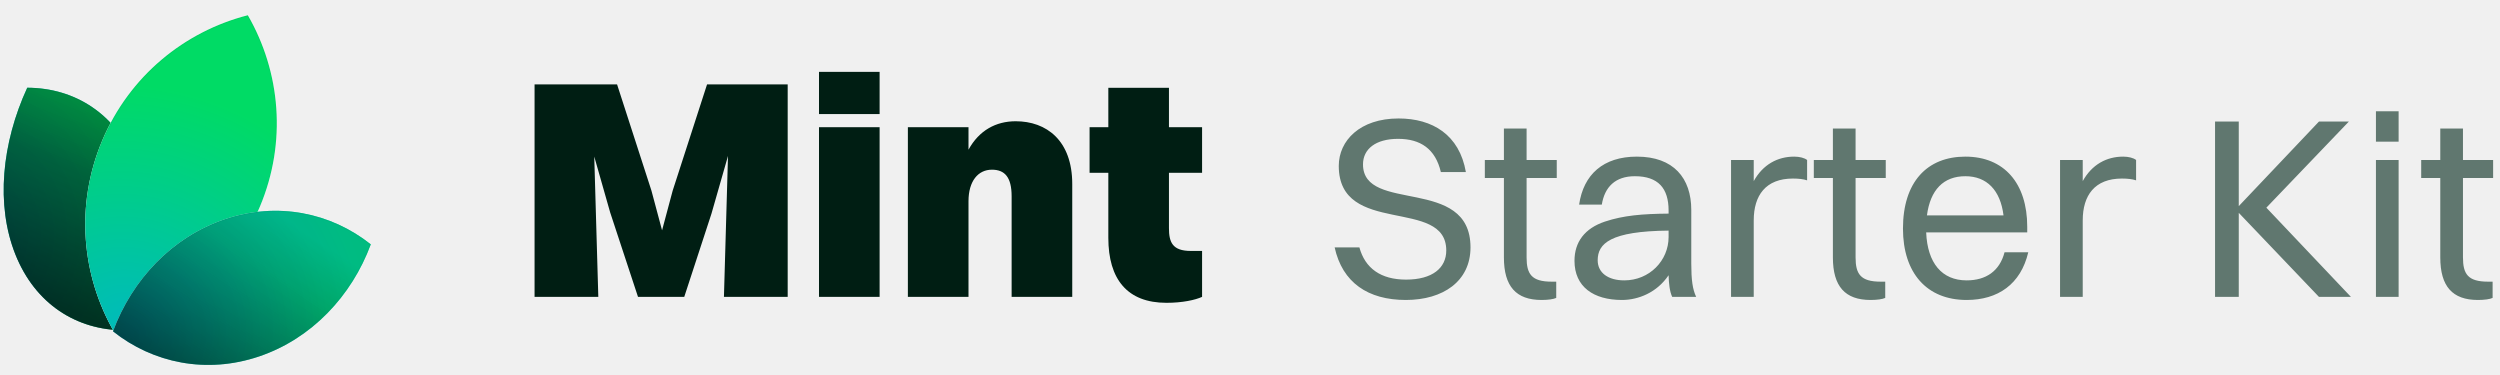
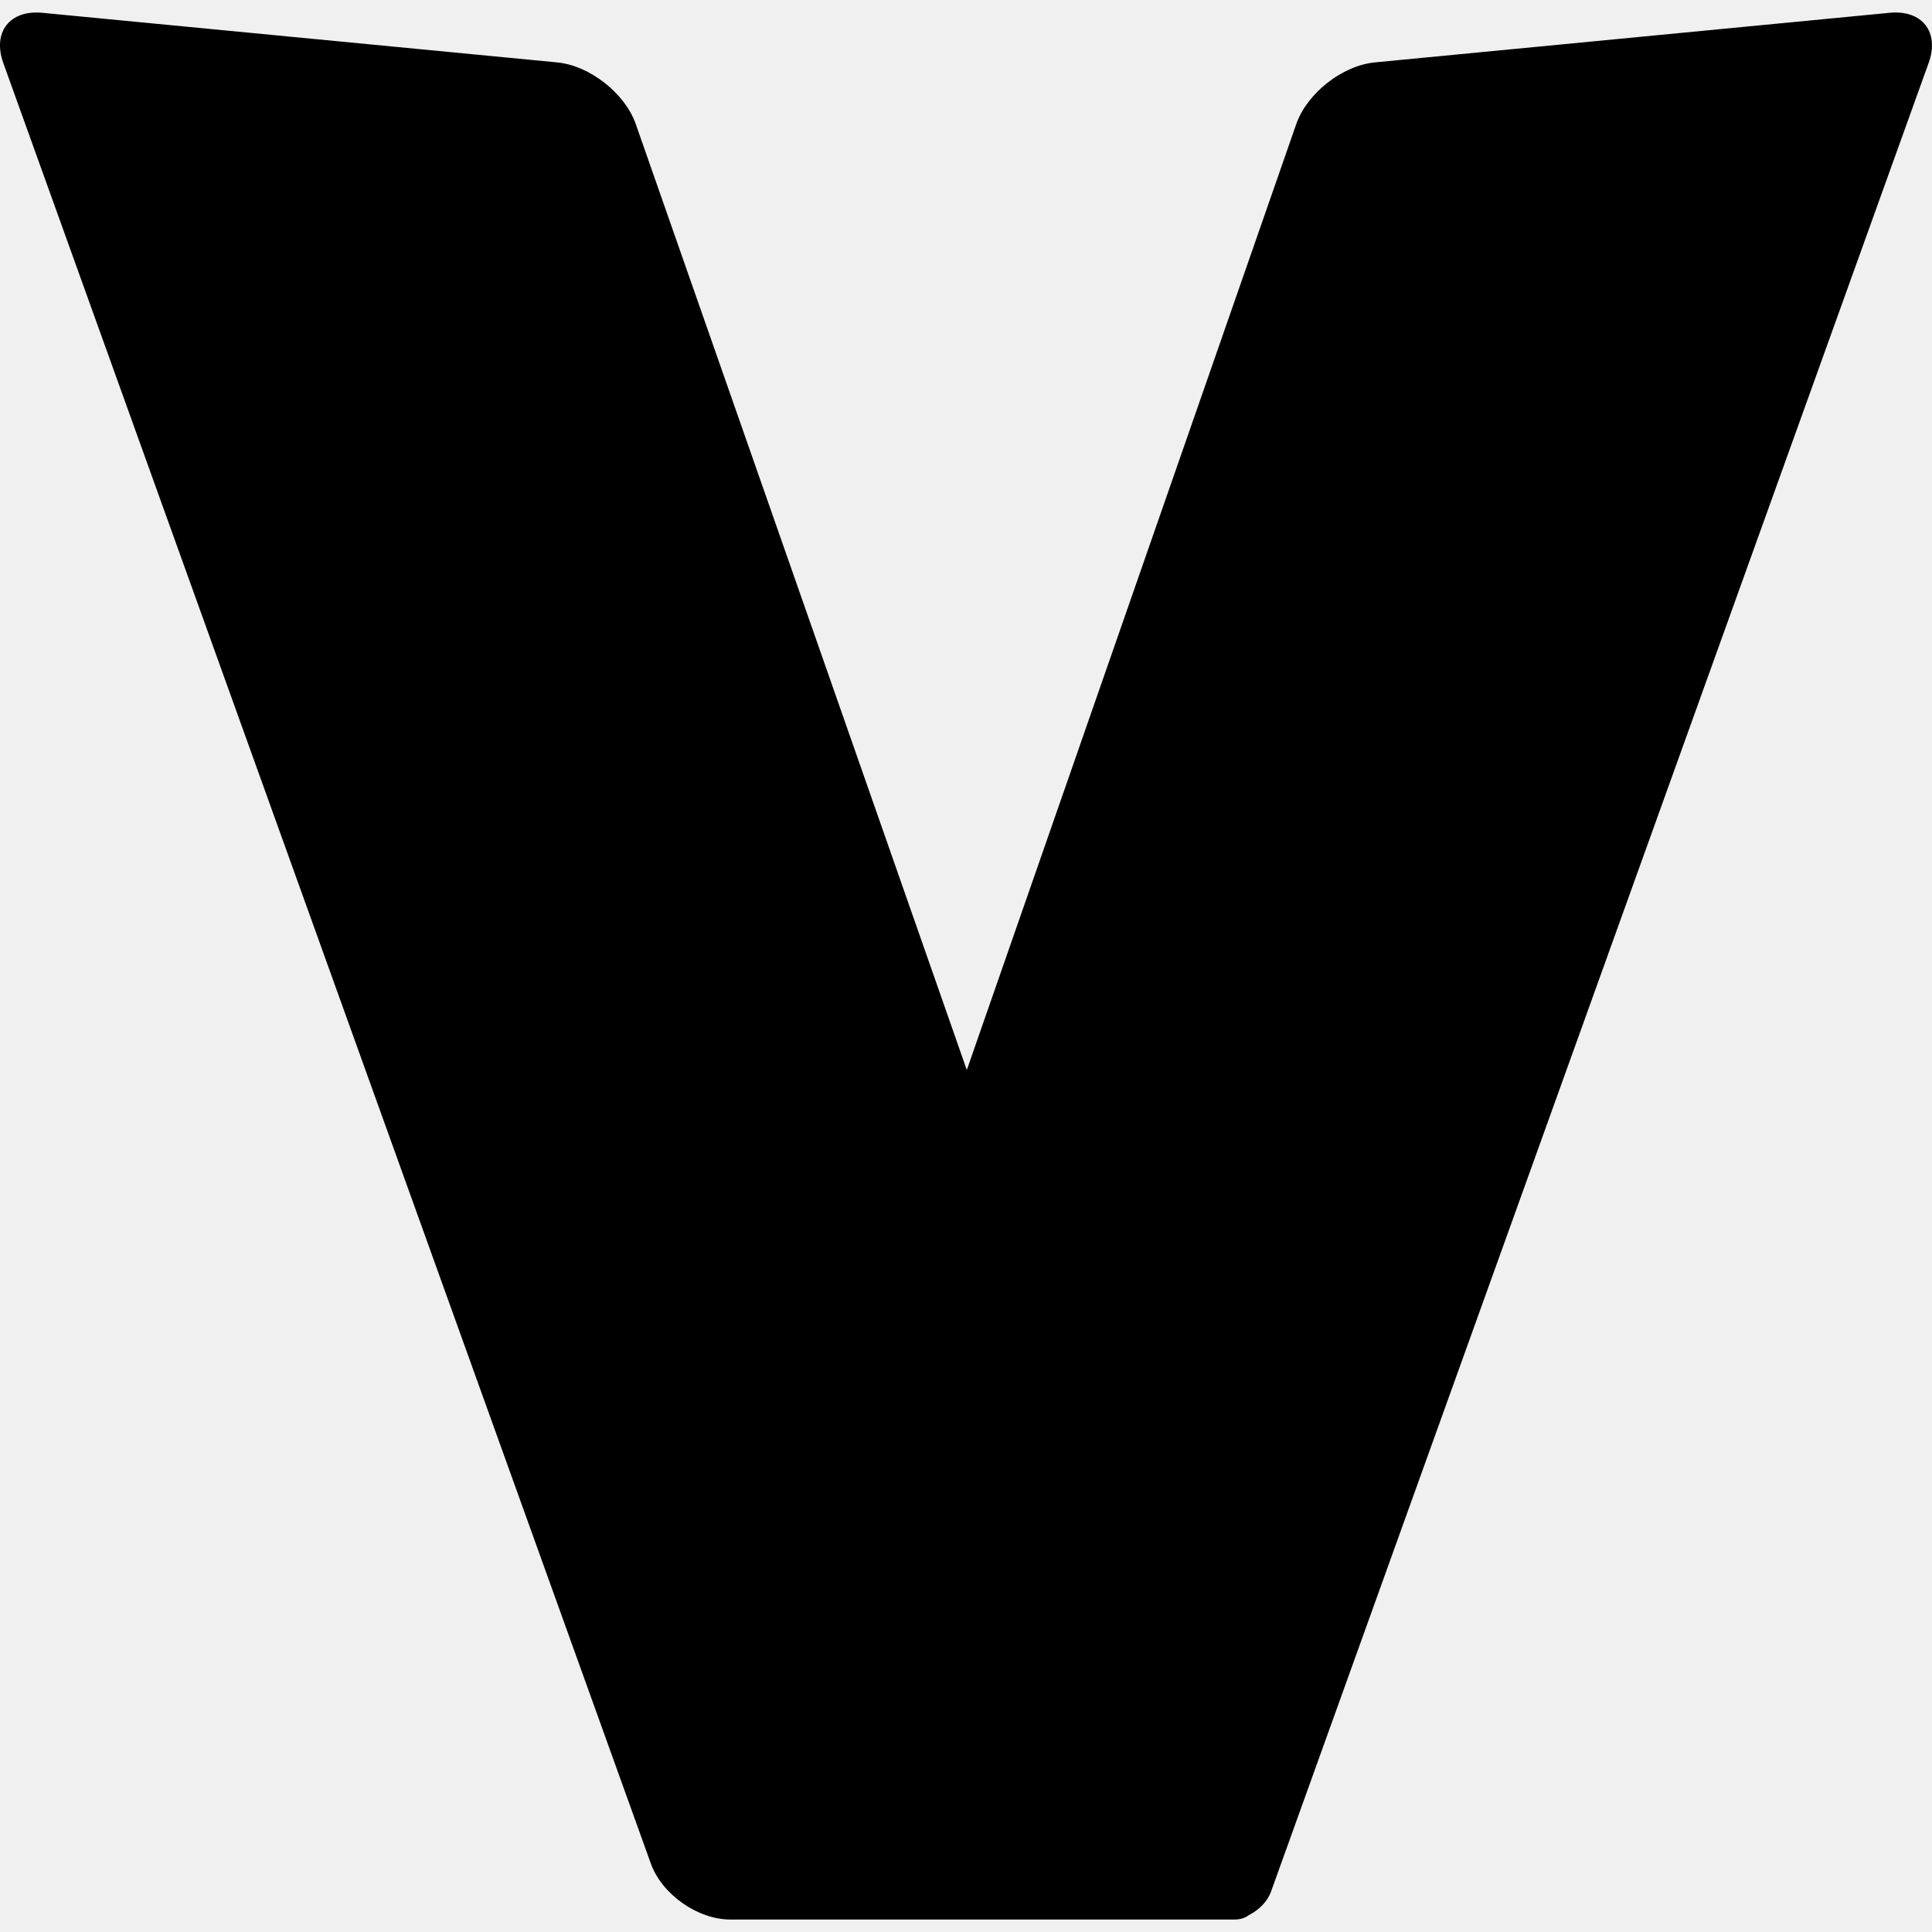
- <svg xmlns="http://www.w3.org/2000/svg" width="160" height="24" viewBox="0 0 160 24" fill="none">
-   <path d="M7.953 21.139C4.896 21.13 2.255 19.458 0.987 16.29C-0.28 13.121 0.109 9.163 1.744 5.615C4.801 5.624 7.442 7.296 8.71 10.465C9.977 13.633 9.588 17.591 7.953 21.139Z" fill="white" />
-   <path d="M7.953 21.139C4.896 21.13 2.255 19.458 0.987 16.29C-0.28 13.121 0.109 9.163 1.744 5.615C4.801 5.624 7.442 7.296 8.71 10.465C9.977 13.633 9.588 17.591 7.953 21.139Z" fill="url(#paint0_radial_115_86)" />
-   <path d="M7.953 21.139C4.896 21.13 2.255 19.458 0.987 16.29C-0.28 13.121 0.109 9.163 1.744 5.615C4.801 5.624 7.442 7.296 8.71 10.465C9.977 13.633 9.588 17.591 7.953 21.139Z" fill="black" fill-opacity="0.5" style="mix-blend-mode:hard-light" />
-   <path d="M7.953 21.139C4.896 21.13 2.255 19.458 0.987 16.29C-0.28 13.121 0.109 9.163 1.744 5.615C4.801 5.624 7.442 7.296 8.71 10.465C9.977 13.633 9.588 17.591 7.953 21.139Z" fill="url(#paint1_linear_115_86)" fill-opacity="0.5" style="mix-blend-mode:hard-light" />
-   <path d="M7.935 21.111C4.897 21.096 2.274 19.431 1.013 16.279C-0.248 13.124 0.136 9.182 1.762 5.643C4.8 5.659 7.423 7.324 8.684 10.476C9.945 13.63 9.561 17.572 7.935 21.111Z" stroke="url(#paint2_linear_115_86)" stroke-opacity="0.05" stroke-width="0.056" />
-   <path d="M7.31 21.257C11.354 20.221 14.884 17.375 16.628 13.236C18.373 9.097 17.945 4.587 15.86 0.976C11.816 2.012 8.287 4.858 6.542 8.998C4.797 13.137 5.225 17.646 7.31 21.257Z" fill="white" />
-   <path d="M7.31 21.257C11.354 20.221 14.884 17.375 16.628 13.236C18.373 9.097 17.945 4.587 15.86 0.976C11.816 2.012 8.287 4.858 6.542 8.998C4.797 13.137 5.225 17.646 7.31 21.257Z" fill="url(#paint3_radial_115_86)" />
-   <path d="M16.602 13.225C14.864 17.349 11.351 20.187 7.324 21.225C5.253 17.624 4.829 13.132 6.568 9.009C8.306 4.885 11.819 2.047 15.846 1.009C17.918 4.61 18.341 9.101 16.602 13.225Z" stroke="url(#paint4_linear_115_86)" stroke-opacity="0.05" stroke-width="0.056" />
-   <path d="M7.234 21.207C9.789 23.237 13.21 23.951 16.577 22.814C19.944 21.677 22.506 18.945 23.73 15.638C21.175 13.608 17.754 12.894 14.387 14.031C11.02 15.168 8.458 17.901 7.234 21.207Z" fill="white" />
-   <path d="M7.234 21.207C9.789 23.237 13.21 23.951 16.577 22.814C19.944 21.677 22.506 18.945 23.73 15.638C21.175 13.608 17.754 12.894 14.387 14.031C11.02 15.168 8.458 17.901 7.234 21.207Z" fill="url(#paint5_radial_115_86)" />
-   <path d="M7.234 21.207C9.789 23.237 13.21 23.951 16.577 22.814C19.944 21.677 22.506 18.945 23.73 15.638C21.175 13.608 17.754 12.894 14.387 14.031C11.02 15.168 8.458 17.901 7.234 21.207Z" fill="black" fill-opacity="0.2" style="mix-blend-mode:hard-light" />
-   <path d="M7.234 21.207C9.789 23.237 13.21 23.951 16.577 22.814C19.944 21.677 22.506 18.945 23.73 15.638C21.175 13.608 17.754 12.894 14.387 14.031C11.02 15.168 8.458 17.901 7.234 21.207Z" fill="url(#paint6_linear_115_86)" fill-opacity="0.5" style="mix-blend-mode:hard-light" />
-   <path d="M16.568 22.787C13.218 23.918 9.814 23.212 7.267 21.198C8.492 17.907 11.044 15.189 14.396 14.058C17.747 12.927 21.15 13.633 23.697 15.648C22.472 18.938 19.92 21.656 16.568 22.787Z" stroke="url(#paint7_linear_115_86)" stroke-opacity="0.05" stroke-width="0.056" />
-   <path d="M34.212 19V5.4H39.492L41.692 12.2L42.372 14.74L43.052 12.2L45.252 5.4H50.412V19H46.332L46.592 9.98L45.532 13.68L43.792 19H40.832L39.052 13.6L38.032 10.02L38.292 19H34.212ZM52.416 7.3V4.6H56.295V7.3H52.416ZM52.416 19V8.14H56.295V19H52.416ZM58.104 19V8.14H61.984V9.58C62.664 8.34 63.744 7.76 65.004 7.76C66.964 7.76 68.624 8.98 68.624 11.78V19H64.744V12.56C64.744 11.34 64.304 10.86 63.484 10.86C62.604 10.86 61.984 11.58 61.984 12.88V19H58.104ZM70.933 15.22V11.06H69.733V8.14H70.933V5.62H74.813V8.14H76.933V11.06H74.813V14.6C74.813 15.5 75.033 16.06 76.213 16.06H76.933V19C76.493 19.2 75.673 19.38 74.653 19.38C72.153 19.38 70.933 17.88 70.933 15.22Z" fill="#001E13" />
-   <path d="M87.232 10.519C87.232 13.687 94.112 11.229 94.112 15.832C94.112 17.994 92.364 19.198 89.971 19.198C87.562 19.198 85.912 18.093 85.417 15.832H87.001C87.364 17.169 88.371 17.895 89.987 17.895C91.671 17.895 92.561 17.152 92.561 16.03C92.561 12.598 85.681 15.155 85.681 10.618C85.681 9.001 87.034 7.582 89.509 7.582C91.671 7.582 93.403 8.621 93.816 11.014H92.215C91.868 9.529 90.912 8.886 89.476 8.886C88.057 8.886 87.232 9.529 87.232 10.519ZM96.25 16.476V11.393H95.029V10.239H96.25V8.226H97.702V10.239H99.632V11.393H97.702V16.476C97.702 17.532 98.015 18.026 99.302 18.026H99.599V19.066C99.434 19.148 99.071 19.198 98.659 19.198C97.025 19.198 96.25 18.323 96.25 16.476ZM102.516 13.093H101.064C101.345 11.162 102.615 10.024 104.76 10.024C107.103 10.024 108.242 11.393 108.242 13.44V16.888C108.242 17.895 108.324 18.521 108.555 19H107.021C106.856 18.654 106.806 18.142 106.79 17.614C106.047 18.72 104.859 19.198 103.803 19.198C101.988 19.198 100.767 18.357 100.767 16.69C100.767 15.486 101.427 14.611 102.714 14.182C103.902 13.786 105.107 13.687 106.79 13.671V13.473C106.79 12.053 106.13 11.278 104.628 11.278C103.374 11.278 102.698 11.971 102.516 13.093ZM102.252 16.657C102.252 17.465 102.929 17.944 103.952 17.944C105.569 17.944 106.79 16.674 106.79 15.172V14.759C103.061 14.793 102.252 15.585 102.252 16.657ZM110.787 19V10.239H112.239V11.591C112.833 10.519 113.774 10.024 114.83 10.024C115.176 10.024 115.49 10.107 115.655 10.239V11.542C115.407 11.46 115.094 11.427 114.747 11.427C112.998 11.427 112.239 12.515 112.239 14.1V19H110.787ZM117.305 16.476V11.393H116.084V10.239H117.305V8.226H118.757V10.239H120.688V11.393H118.757V16.476C118.757 17.532 119.071 18.026 120.358 18.026H120.655V19.066C120.49 19.148 120.127 19.198 119.714 19.198C118.081 19.198 117.305 18.323 117.305 16.476ZM129.809 16.145C129.33 18.192 127.862 19.198 125.865 19.198C123.324 19.198 121.79 17.482 121.79 14.627C121.79 11.658 123.324 10.024 125.783 10.024C128.258 10.024 129.743 11.723 129.743 14.512V14.875H123.275C123.357 16.838 124.281 17.944 125.865 17.944C127.103 17.944 127.977 17.35 128.291 16.145H129.809ZM125.783 11.278C124.38 11.278 123.539 12.152 123.324 13.786H128.225C128.027 12.169 127.152 11.278 125.783 11.278ZM131.843 19V10.239H133.295V11.591C133.889 10.519 134.829 10.024 135.885 10.024C136.232 10.024 136.545 10.107 136.71 10.239V11.542C136.463 11.46 136.149 11.427 135.803 11.427C134.054 11.427 133.295 12.515 133.295 14.1V19H131.843ZM141.763 19V7.78H143.281V13.192L148.413 7.78H150.327L145.047 13.291L150.459 19H148.413L143.281 13.621V19H141.763ZM152.06 9.067V7.12H153.512V9.067H152.06ZM152.06 19V10.239H153.512V19H152.06ZM156.178 16.476V11.393H154.957V10.239H156.178V8.226H157.63V10.239H159.56V11.393H157.63V16.476C157.63 17.532 157.943 18.026 159.23 18.026H159.527V19.066C159.362 19.148 158.999 19.198 158.587 19.198C156.953 19.198 156.178 18.323 156.178 16.476Z" fill="#002719" fill-opacity="0.6" />
-   <defs>
-     <radialGradient id="paint0_radial_115_86" cx="0" cy="0" r="1" gradientUnits="userSpaceOnUse" gradientTransform="translate(-3.00503 15.023) rotate(-10.029) scale(17.9572 17.784)">
-       <stop stop-color="#00B0BB" />
-       <stop offset="1" stop-color="#00DB65" />
-     </radialGradient>
-     <linearGradient id="paint1_linear_115_86" x1="7.39" y1="4.813" x2="1.63" y2="18.689" gradientUnits="userSpaceOnUse">
-       <stop stop-color="#18E299" />
-       <stop offset="1" />
-     </linearGradient>
-     <linearGradient id="paint2_linear_115_86" x1="7.948" y1="8.016" x2="1.761" y2="18.746" gradientUnits="userSpaceOnUse">
-       <stop />
-       <stop offset="1" stop-opacity="0" />
-     </linearGradient>
-     <radialGradient id="paint3_radial_115_86" cx="0" cy="0" r="1" gradientUnits="userSpaceOnUse" gradientTransform="translate(8.11404 20.8822) rotate(-75.7542) scale(21.6246 23.7772)">
-       <stop stop-color="#00BBBB" />
-       <stop offset="0.713" stop-color="#00DB65" />
-     </radialGradient>
-     <linearGradient id="paint4_linear_115_86" x1="7.602" y1="5.871" x2="15.556" y2="16.372" gradientUnits="userSpaceOnUse">
-       <stop />
-       <stop offset="1" stop-opacity="0" />
-     </linearGradient>
-     <radialGradient id="paint5_radial_115_86" cx="0" cy="0" r="1" gradientUnits="userSpaceOnUse" gradientTransform="translate(7.84537 21.5181) rotate(-20.3525) scale(18.5603 17.32)">
-       <stop stop-color="#00B0BB" />
-       <stop offset="1" stop-color="#00DB65" />
-     </radialGradient>
-     <linearGradient id="paint6_linear_115_86" x1="16.808" y1="13.007" x2="10.041" y2="22.994" gradientUnits="userSpaceOnUse">
-       <stop stop-color="#00B1BC" />
-       <stop offset="1" />
-     </linearGradient>
-     <linearGradient id="paint7_linear_115_86" x1="16.808" y1="13.007" x2="14.169" y2="23.841" gradientUnits="userSpaceOnUse">
-       <stop />
-       <stop offset="1" stop-opacity="0" />
-     </linearGradient>
-   </defs>
+ <svg xmlns="http://www.w3.org/2000/svg" fill="#000000" width="800px" height="800px" viewBox="0 0 24 24" role="img">
+   <path d="M23.474,0.159L17.08,0.775c-0.406,0.039-0.844,0.383-0.978,0.768l-4.092,11.749L7.898,1.542 C7.764,1.158,7.325,0.814,6.92,0.775L0.526,0.159C0.121,0.12-0.096,0.399,0.041,0.783L8.085,23.15 c0.138,0.383,0.581,0.695,0.988,0.695h6.223h0.039c0.073,0,0.134-0.02,0.179-0.055c0.124-0.062,0.231-0.169,0.275-0.292 l0.039-0.108l8.13-22.607C24.096,0.399,23.879,0.12,23.474,0.159z" />
</svg>
